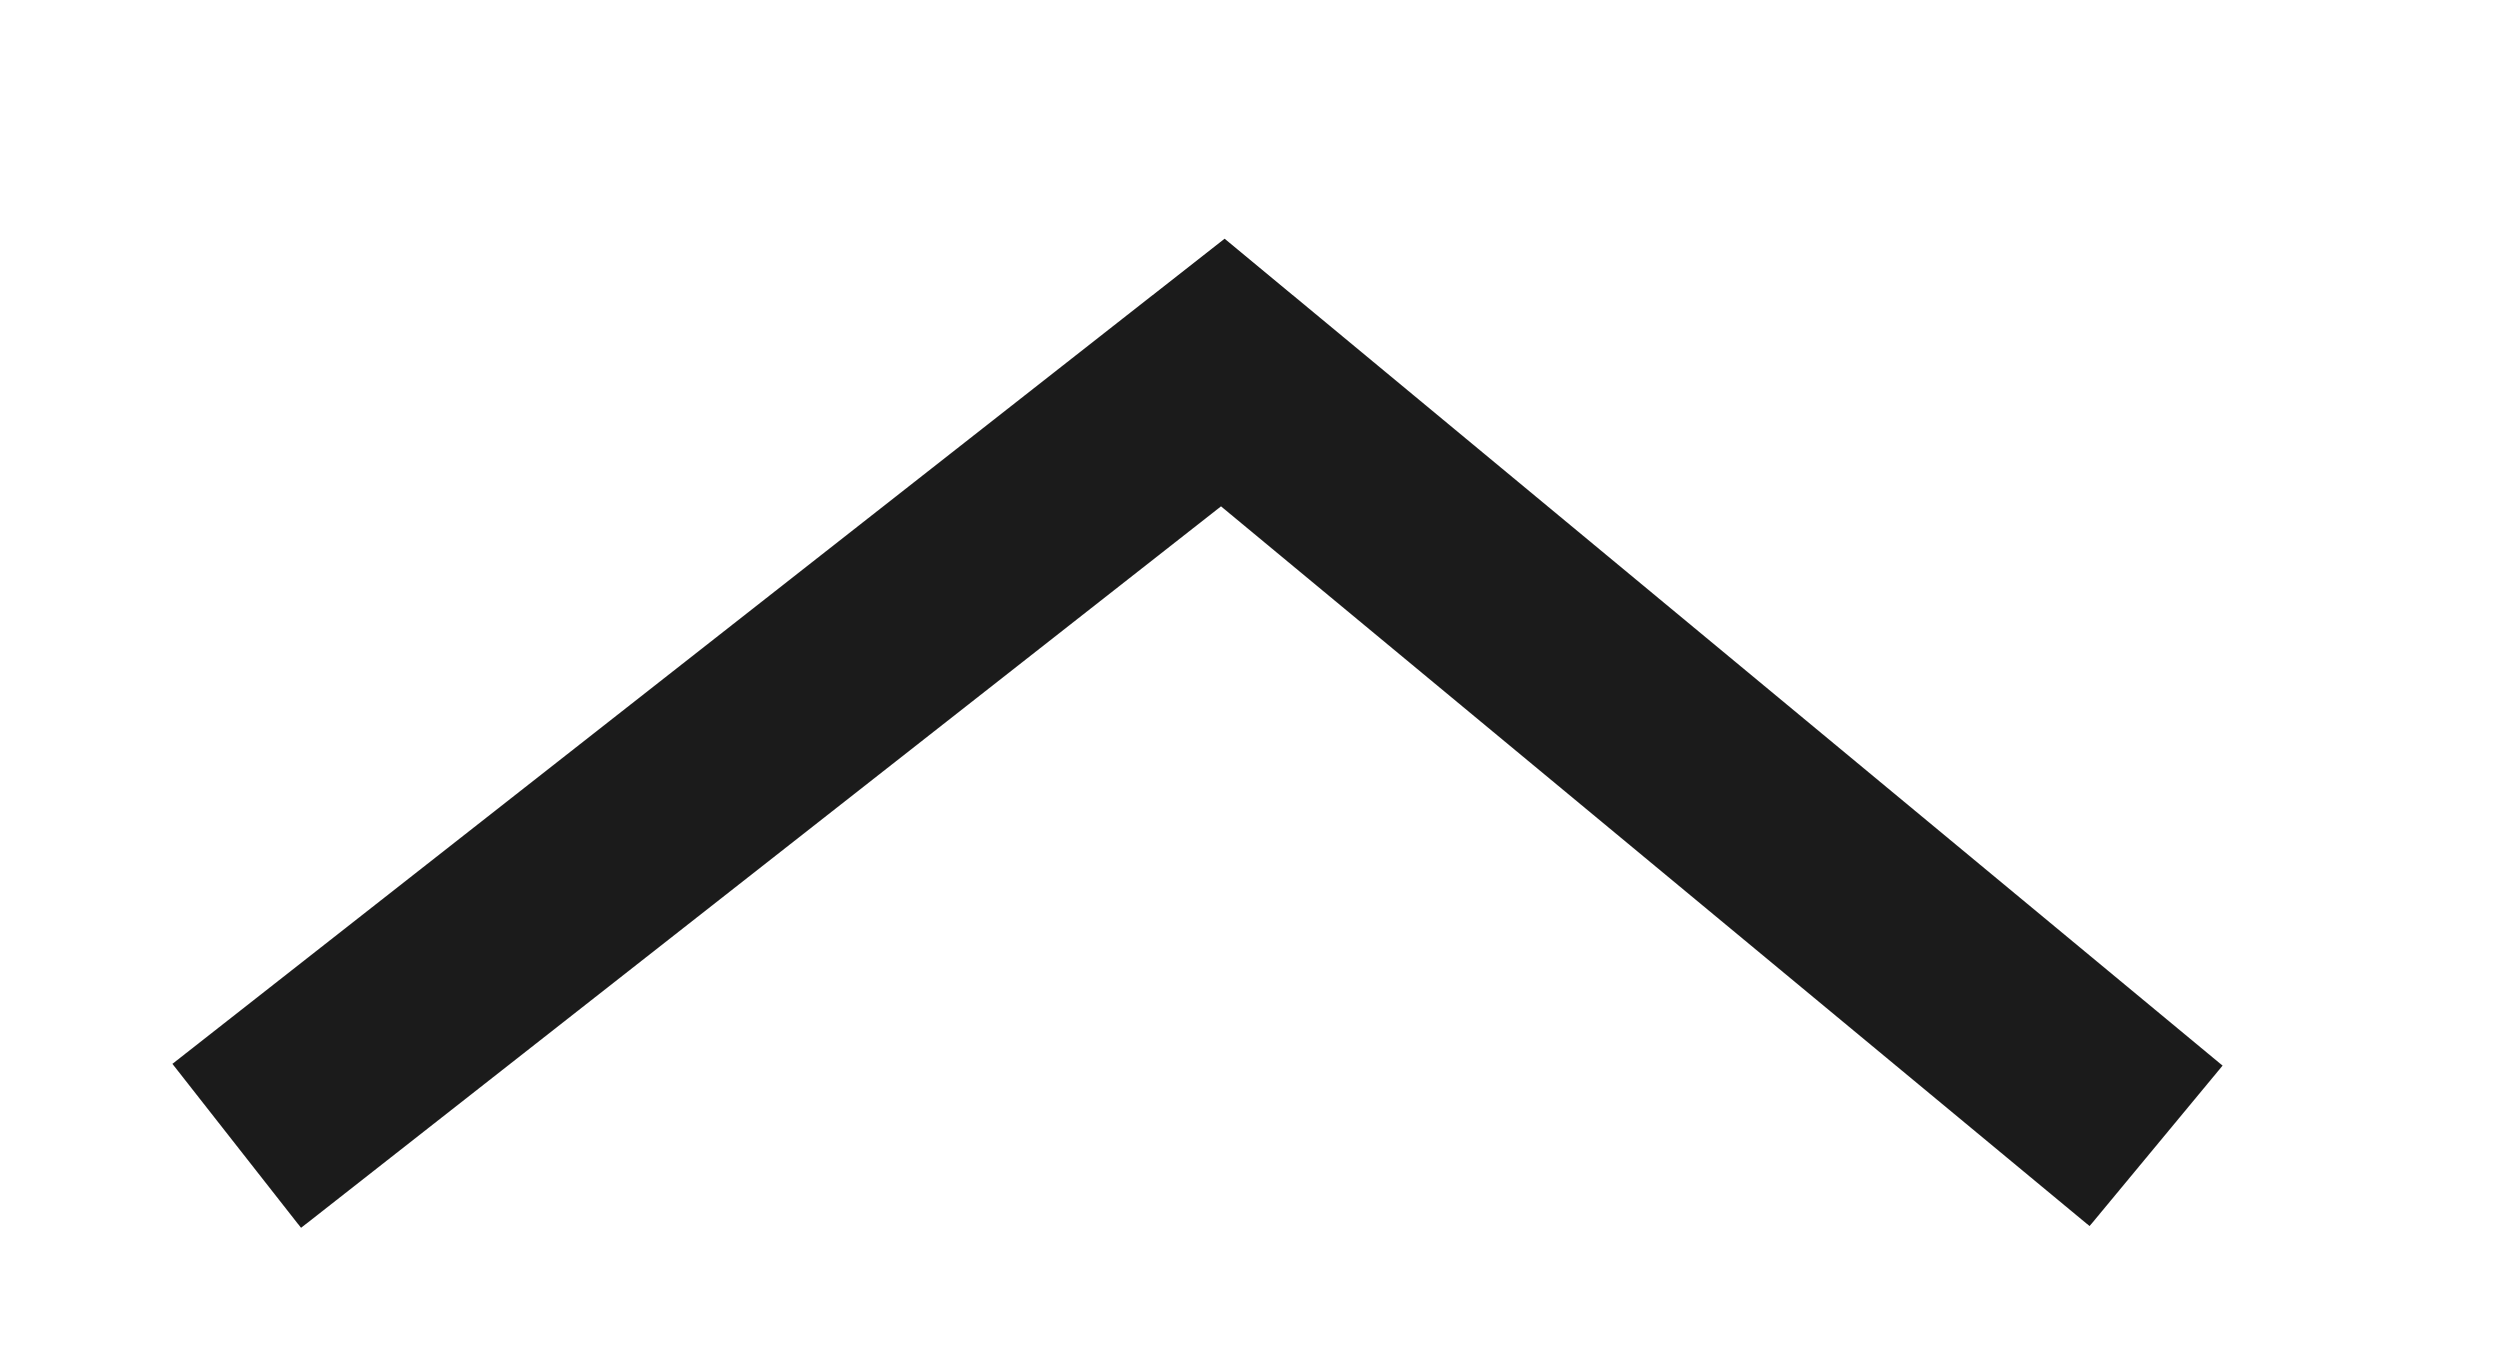
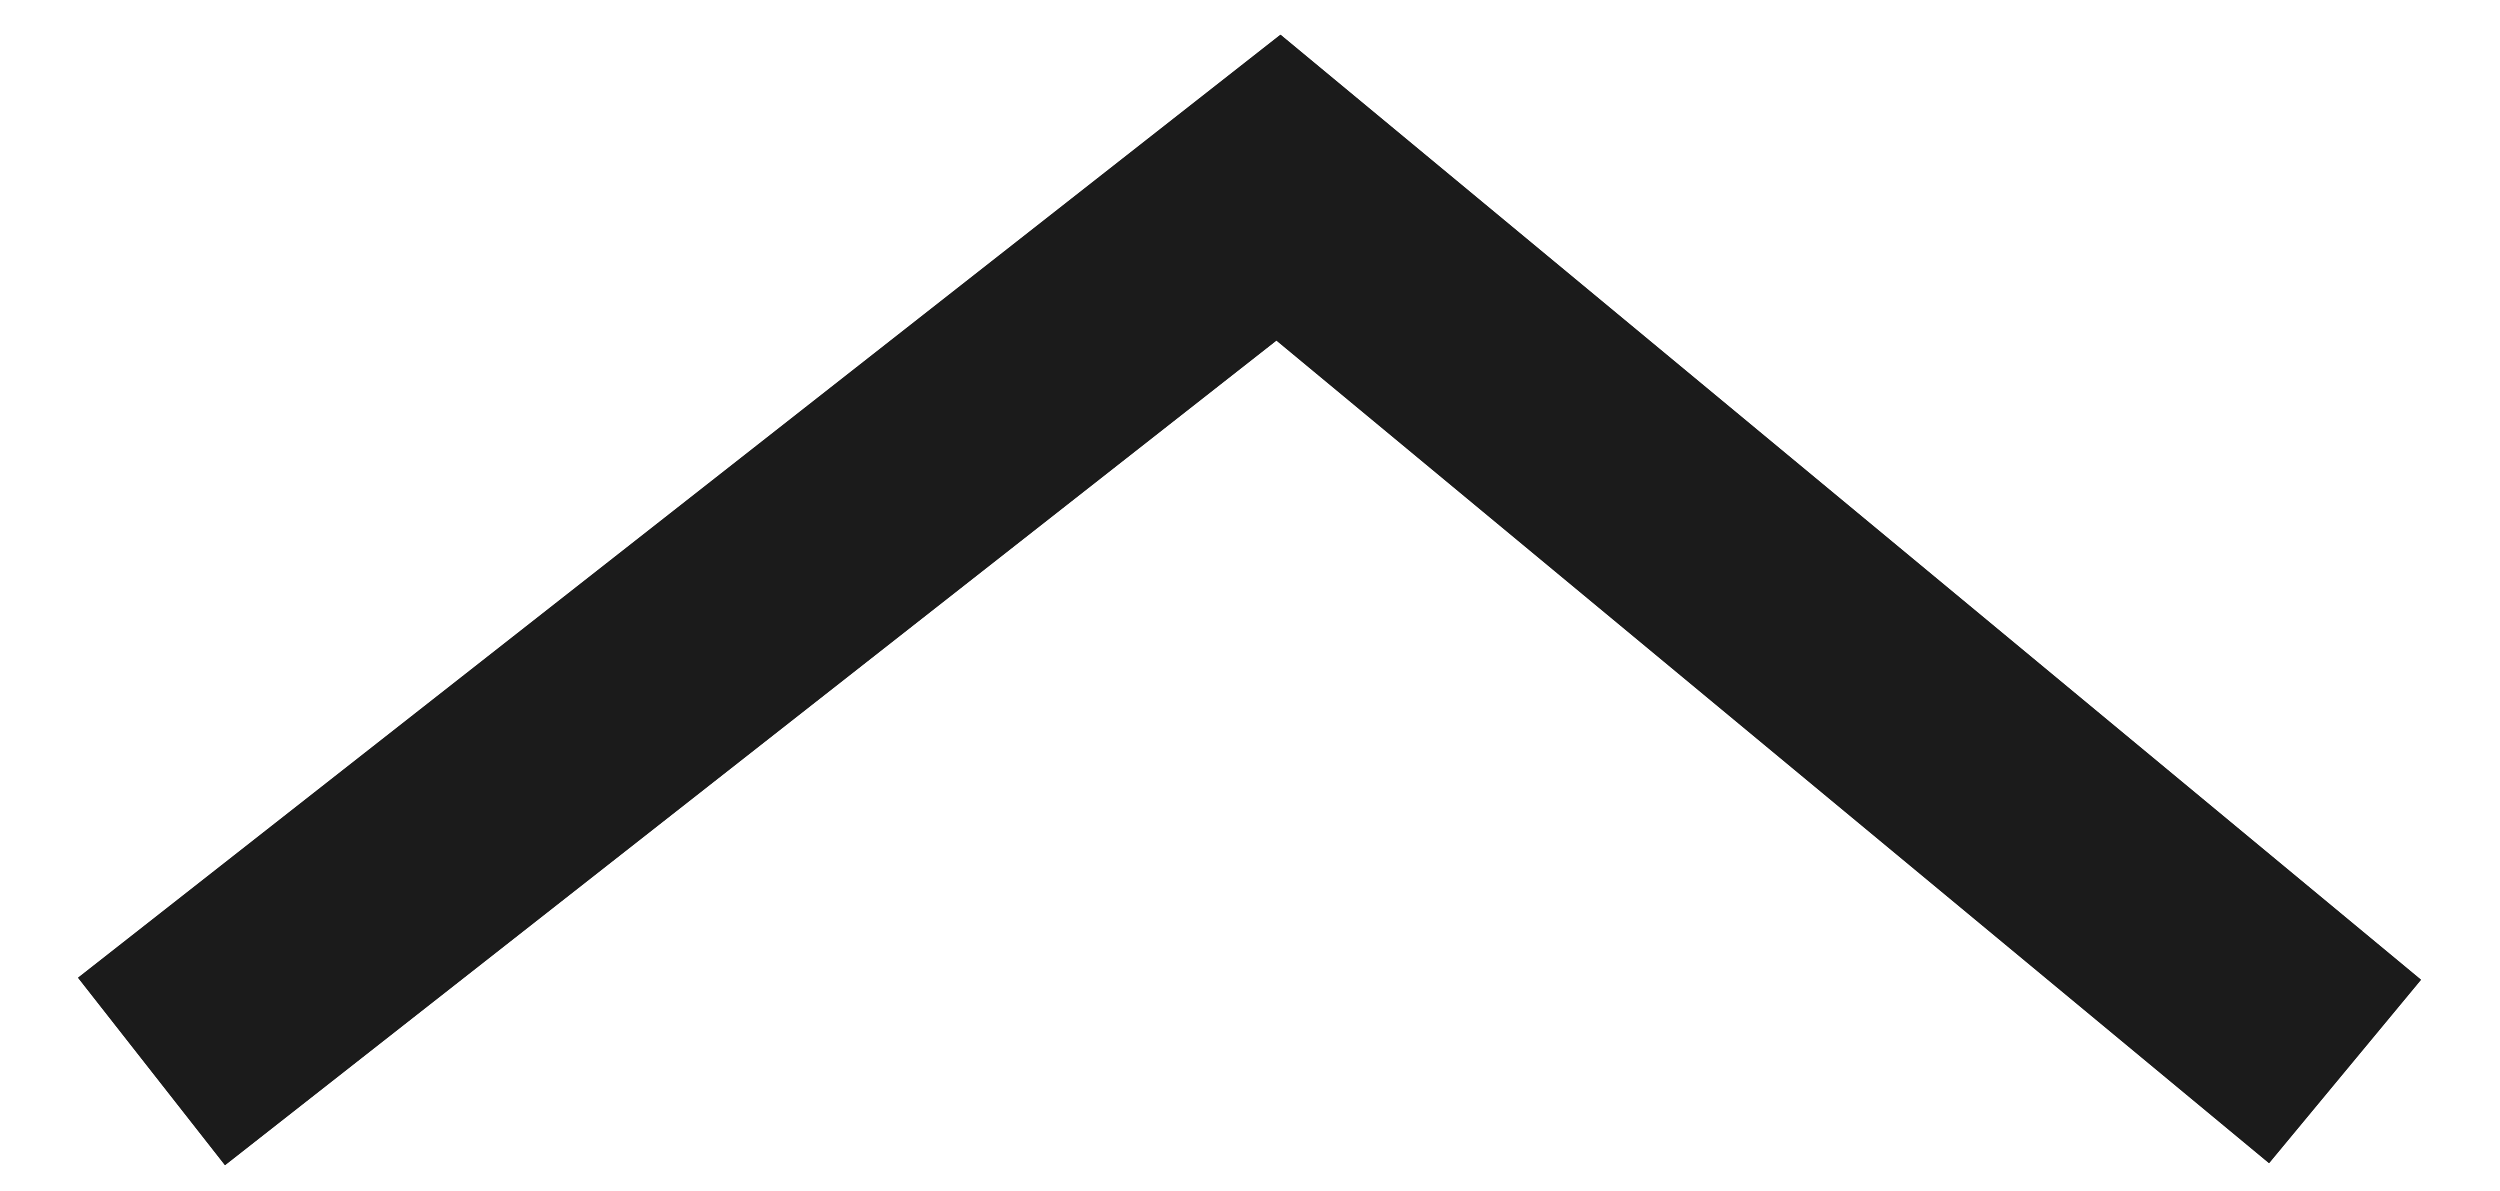
- <svg xmlns="http://www.w3.org/2000/svg" width="24px" height="13px">
-   <defs>
-     <filter id="Filter_0">
-       <feFlood flood-color="rgb(255, 255, 255)" flood-opacity="1" result="floodOut" />
-       <feComposite operator="atop" in="floodOut" in2="SourceGraphic" result="compOut" />
-       <feBlend mode="normal" in="compOut" in2="SourceGraphic" />
-     </filter>
-   </defs>
-   <g filter="url(#Filter_0)">
-     <path fill-rule="evenodd" stroke="rgb(27, 27, 27)" stroke-width="2px" stroke-linecap="butt" stroke-linejoin="miter" fill="none" d="M20.698,11.000 L11.739,3.576 L2.273,11.000 " />
+ <svg xmlns="http://www.w3.org/2000/svg" width="21px" height="10px" viewBox="0 0 21 10" version="1.1">
+   <defs />
+   <g id="Page-1" stroke="none" stroke-width="1" fill="none" fill-rule="evenodd">
+     <g id="wide-arrow" transform="translate(1, 1)" fill="#1B1B1B" fill-rule="nonzero">
+       <polygon id="Shape" points="9.722 1.86 0.89 8.787 -0.344 7.213 9.756 -0.708 19.336 7.23 18.06 8.77" />
+       <polygon id="Shape" points="9.722 1.86 0.89 8.787 -0.344 7.213 9.756 -0.708 19.336 7.23 18.06 8.77" />
+     </g>
  </g>
-   <path fill="none" stroke="rgb(27, 27, 27)" stroke-width="2px" stroke-linecap="butt" stroke-linejoin="miter" d="M20.698,11.000 L11.739,3.576 L2.273,11.000 " />
</svg>
